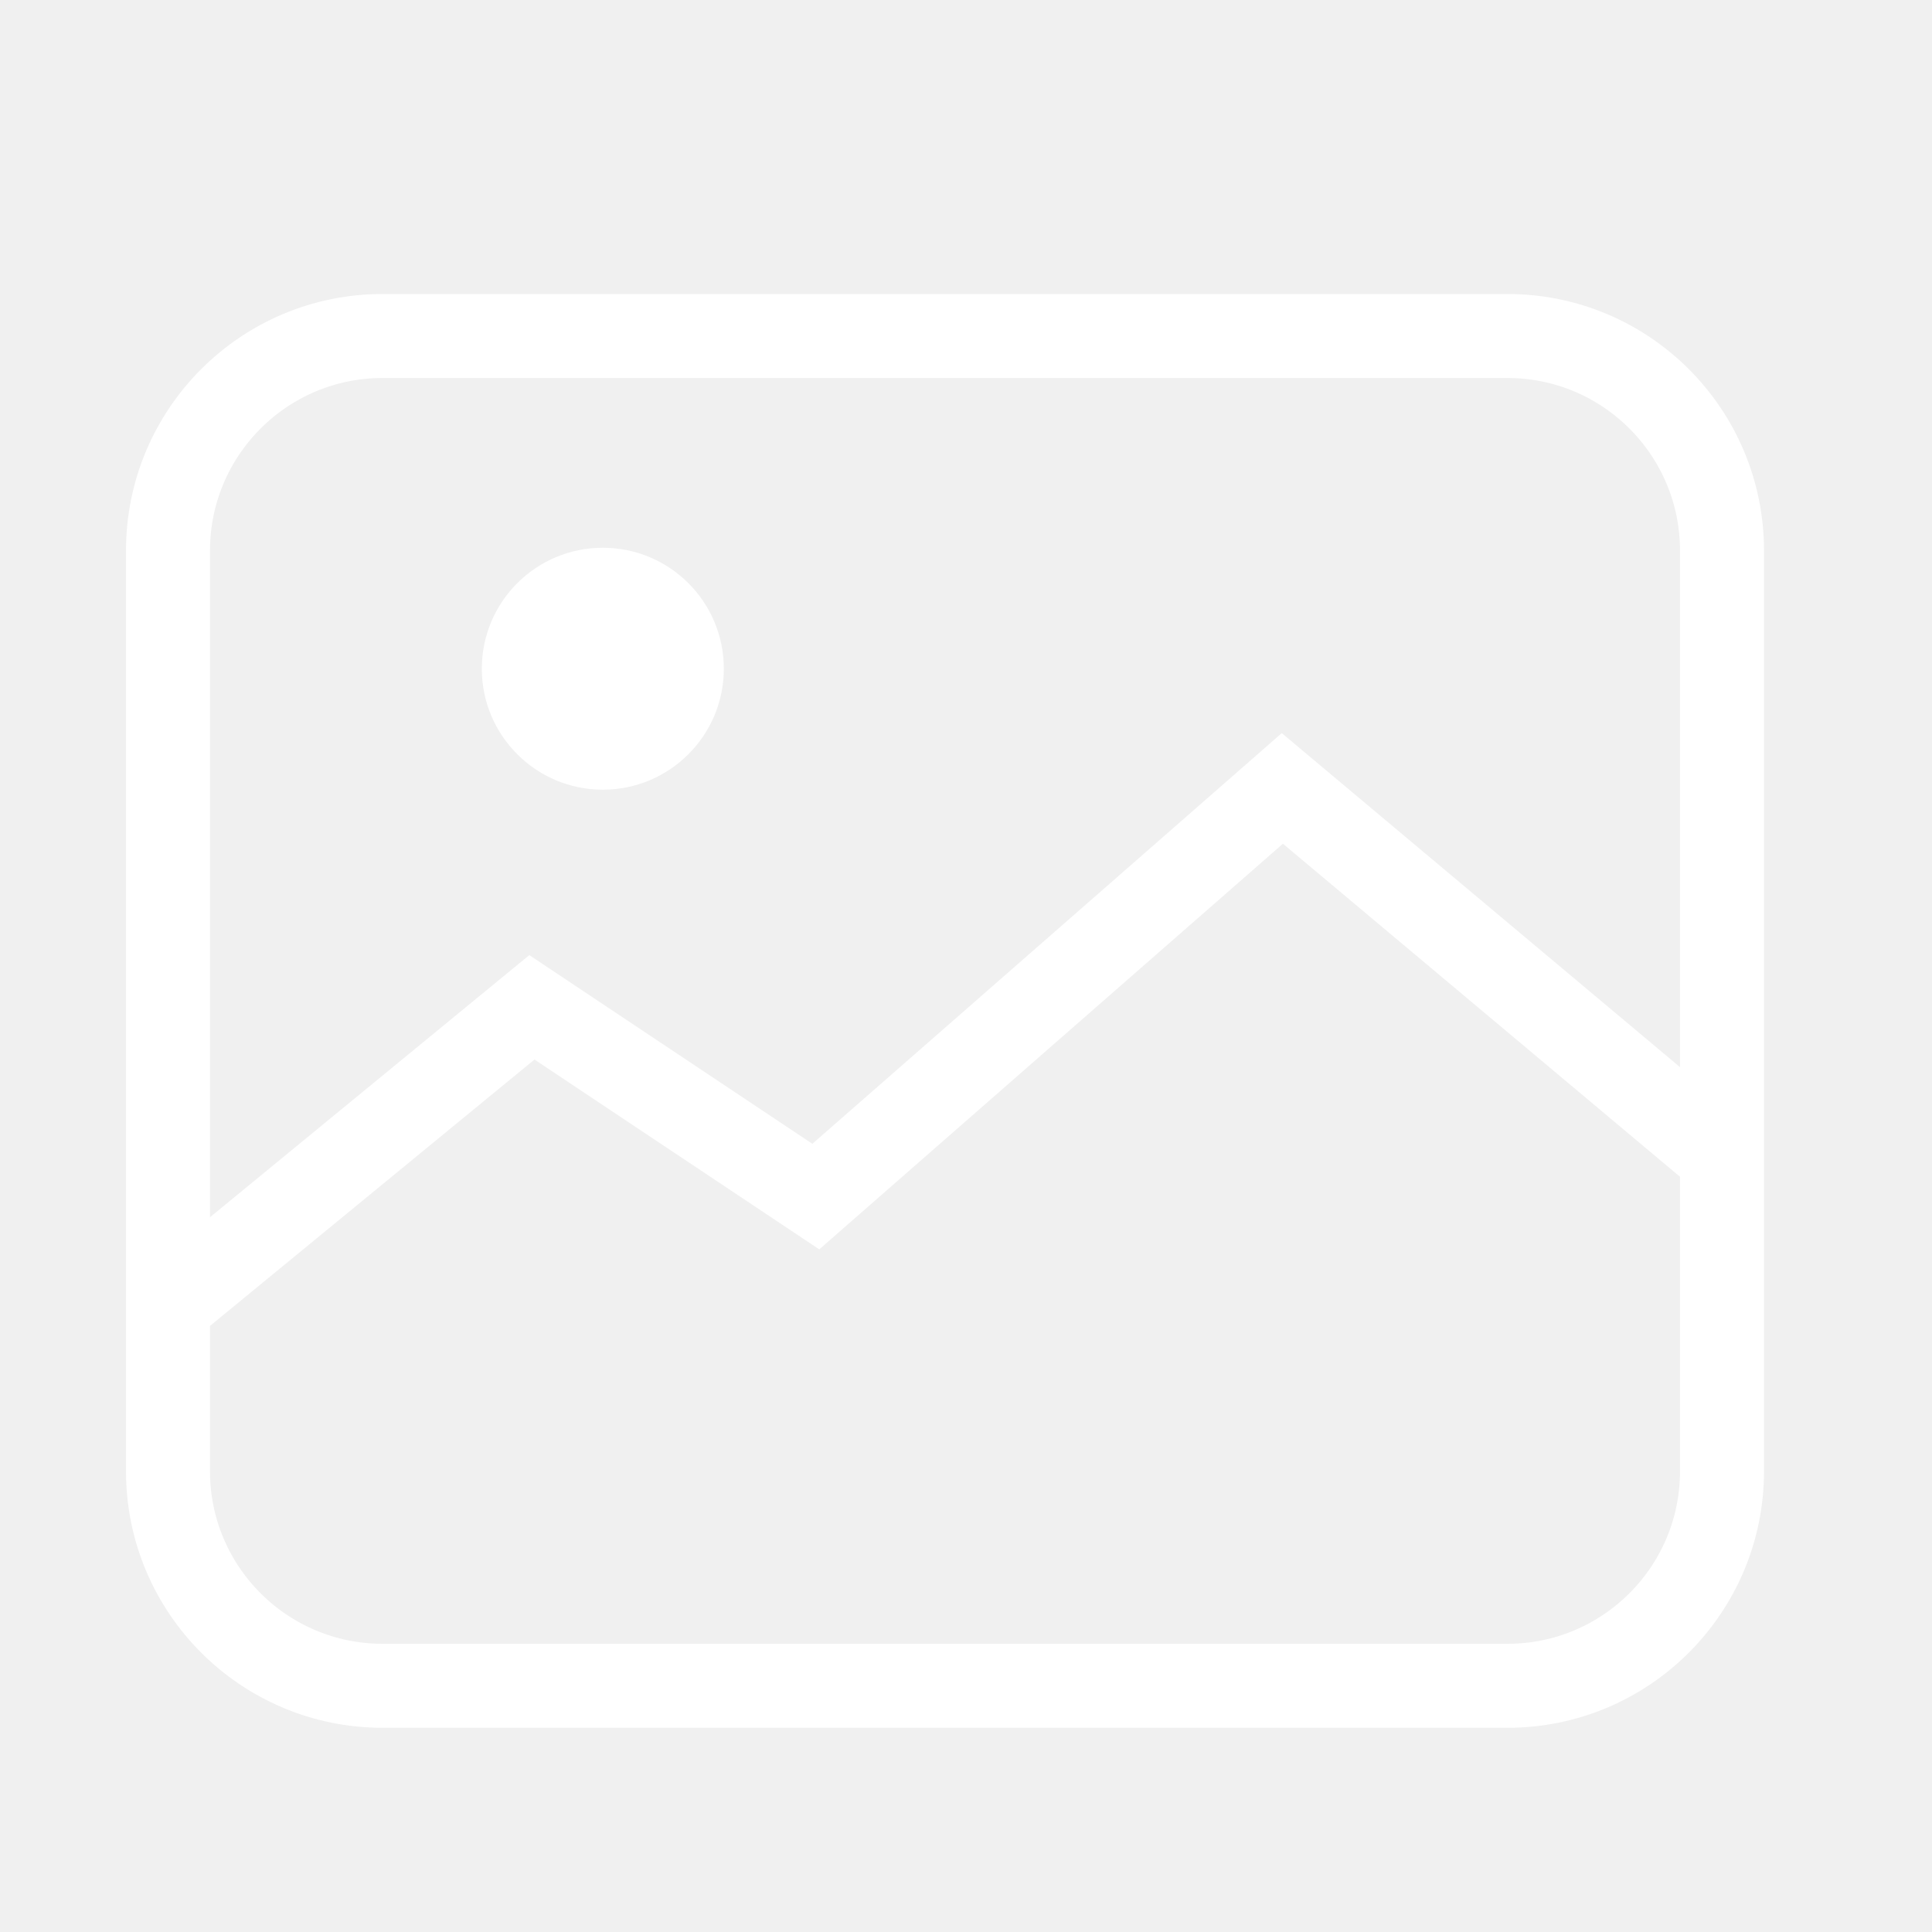
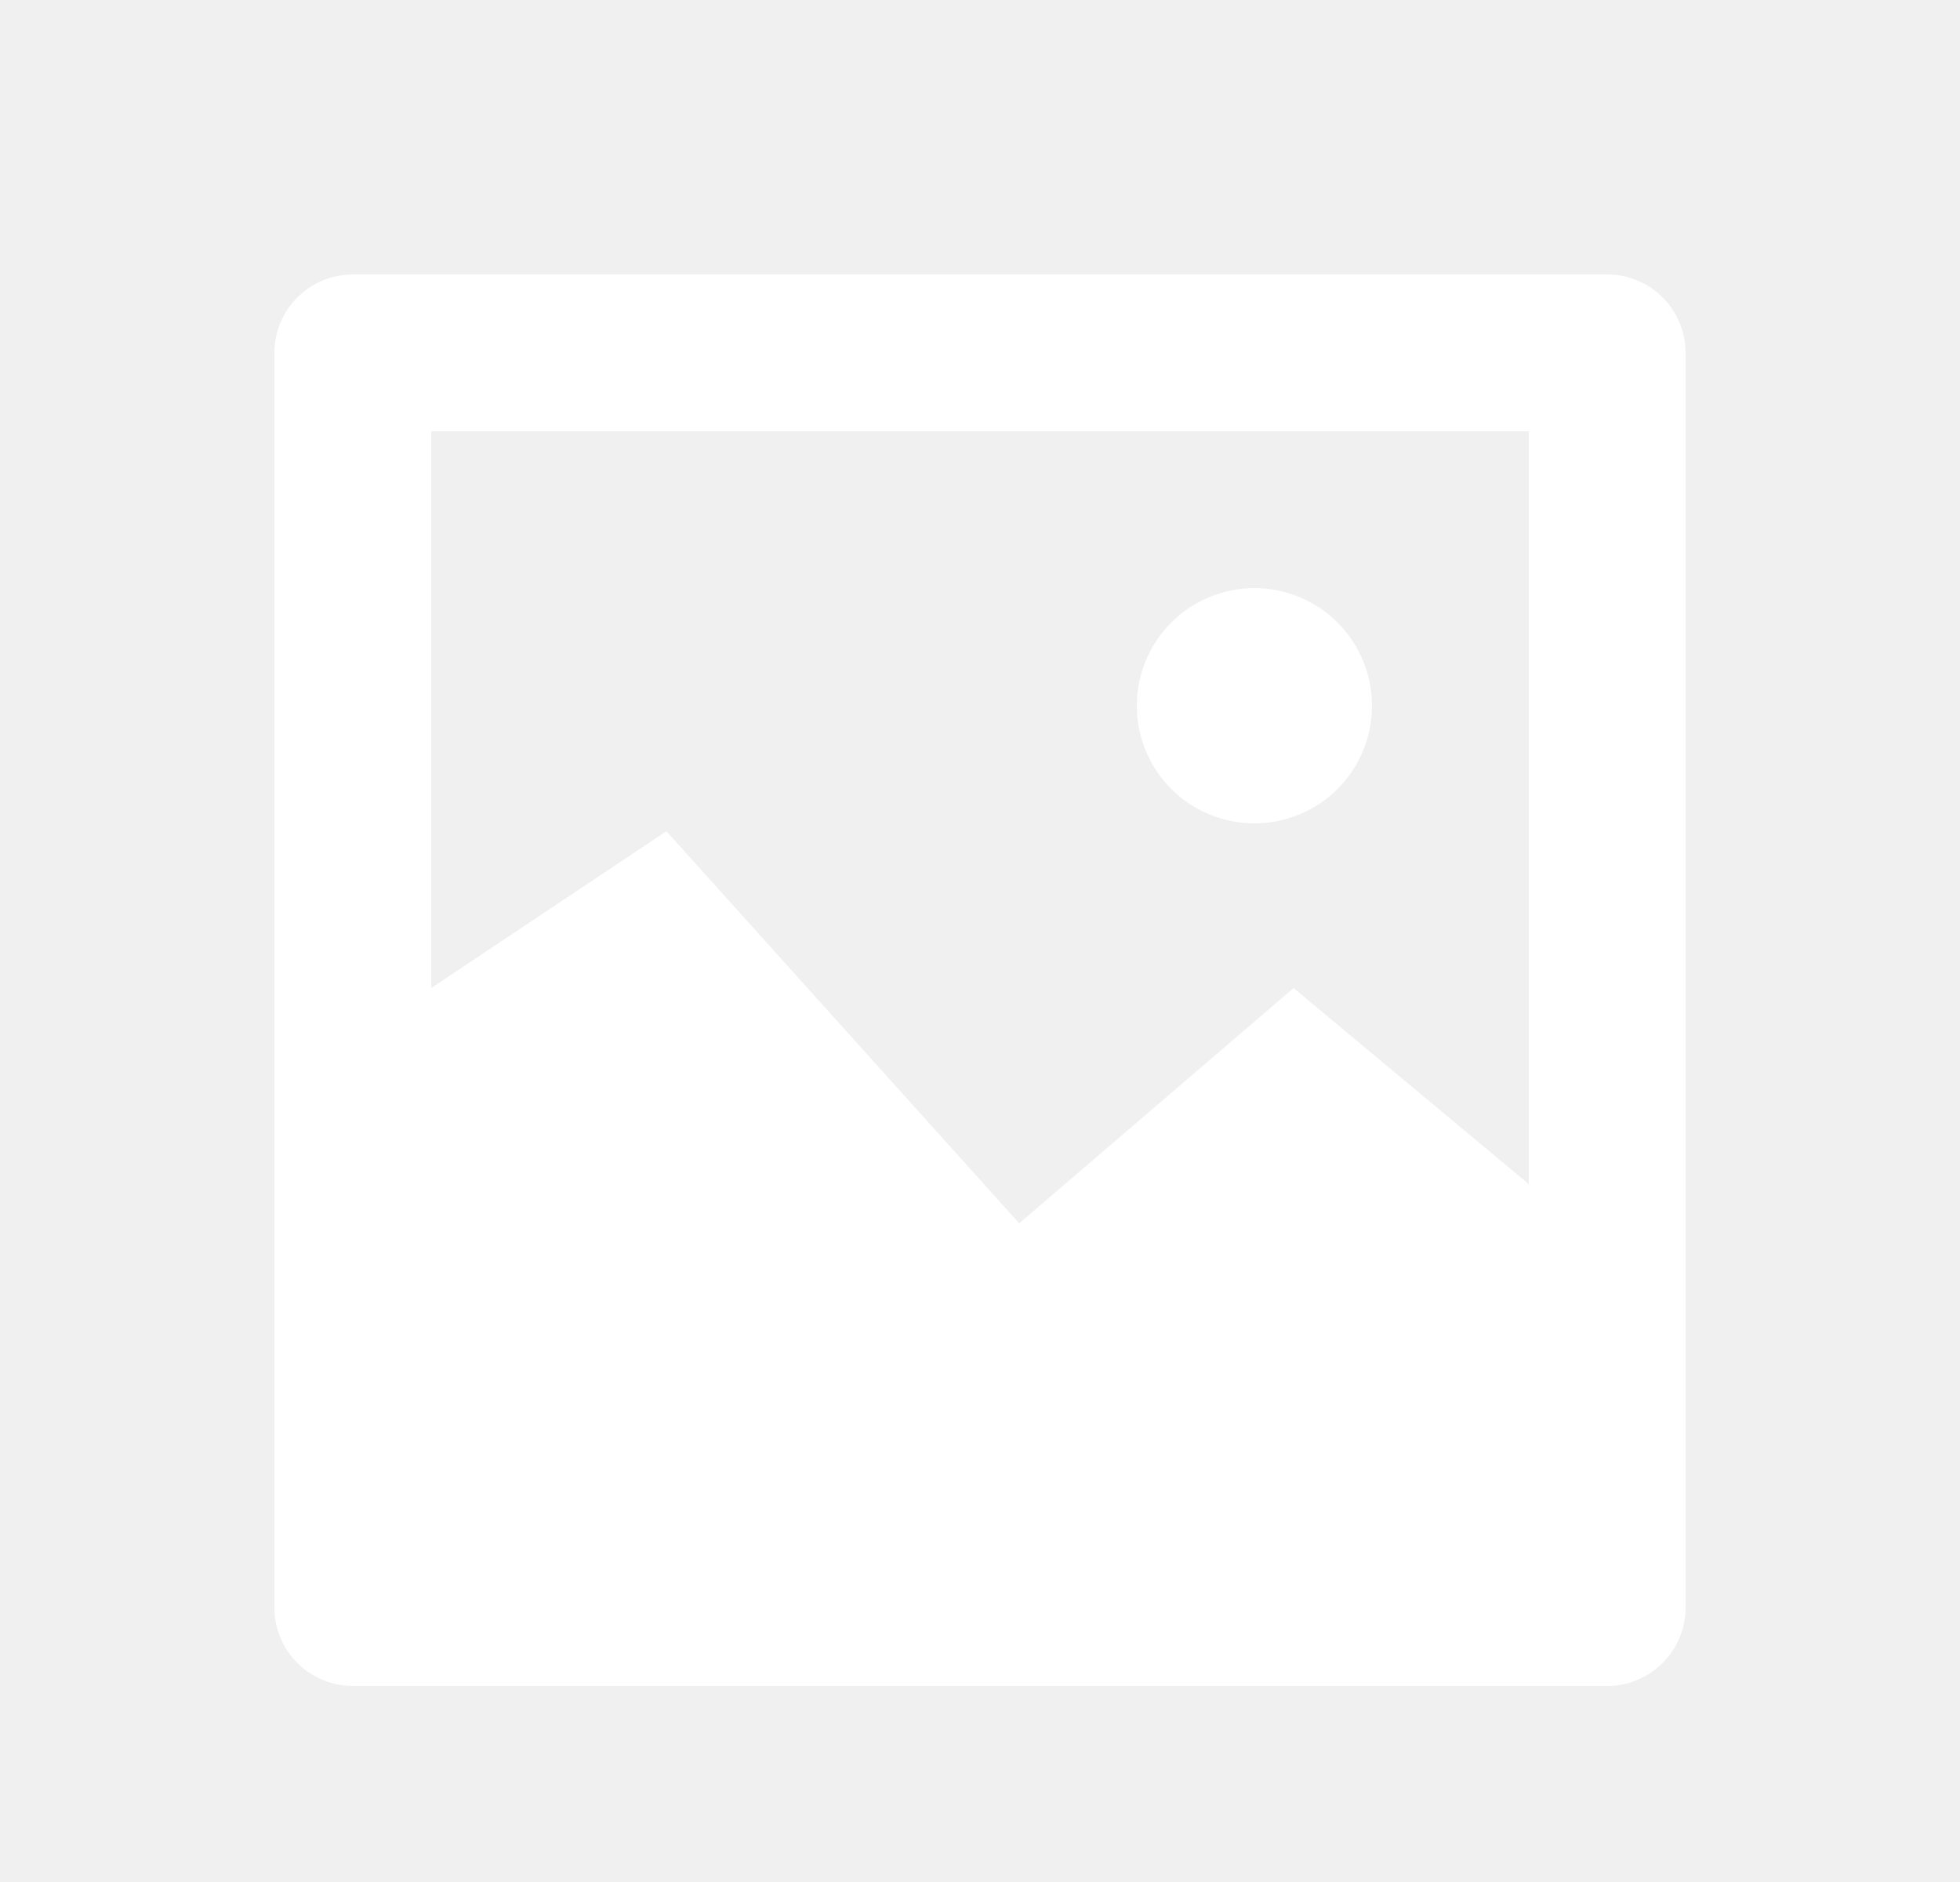
- <svg xmlns="http://www.w3.org/2000/svg" width="23" height="23" viewBox="0 0 23 23" fill="none">
-   <path d="M17.945 4H4.555C3.144 4 2 5.144 2 6.555V17.515C2 18.925 3.144 20.069 4.555 20.069H17.945C19.356 20.069 20.5 18.925 20.5 17.515V6.555C20.5 5.144 19.356 4 17.945 4Z" stroke="white" stroke-miterlimit="10" />
-   <path d="M2 15.548L6.332 11.992L9.712 14.245L15.266 9.386L20.5 13.776" stroke="white" stroke-miterlimit="10" />
-   <path d="M7.176 9.401C7.972 9.401 8.617 8.756 8.617 7.961C8.617 7.165 7.972 6.521 7.176 6.521C6.381 6.521 5.736 7.165 5.736 7.961C5.736 8.756 6.381 9.401 7.176 9.401Z" fill="white" />
+ <svg xmlns="http://www.w3.org/2000/svg" width="25" height="24" viewBox="0 0 25 24" fill="none">
+   <path d="M5.5 12.6L8.5 10.6L13 15.6L16.5 12.6L19.5 15.1V5.5H5.5V12.6ZM4.5 3.5H20.5C20.765 3.5 21.02 3.605 21.207 3.793C21.395 3.98 21.5 4.235 21.5 4.5V20.5C21.5 20.765 21.395 21.02 21.207 21.207C21.02 21.395 20.765 21.5 20.5 21.5H4.5C4.235 21.5 3.98 21.395 3.793 21.207C3.605 21.02 3.5 20.765 3.5 20.5V4.5C3.5 4.235 3.605 3.98 3.793 3.793C3.98 3.605 4.235 3.5 4.5 3.5ZM16 10.5C15.602 10.5 15.221 10.342 14.939 10.061C14.658 9.779 14.5 9.398 14.5 9C14.5 8.602 14.658 8.221 14.939 7.939C15.221 7.658 15.602 7.5 16 7.5C16.398 7.5 16.779 7.658 17.061 7.939C17.342 8.221 17.5 8.602 17.5 9C17.5 9.398 17.342 9.779 17.061 10.061C16.779 10.342 16.398 10.5 16 10.5Z" fill="white" />
</svg>
